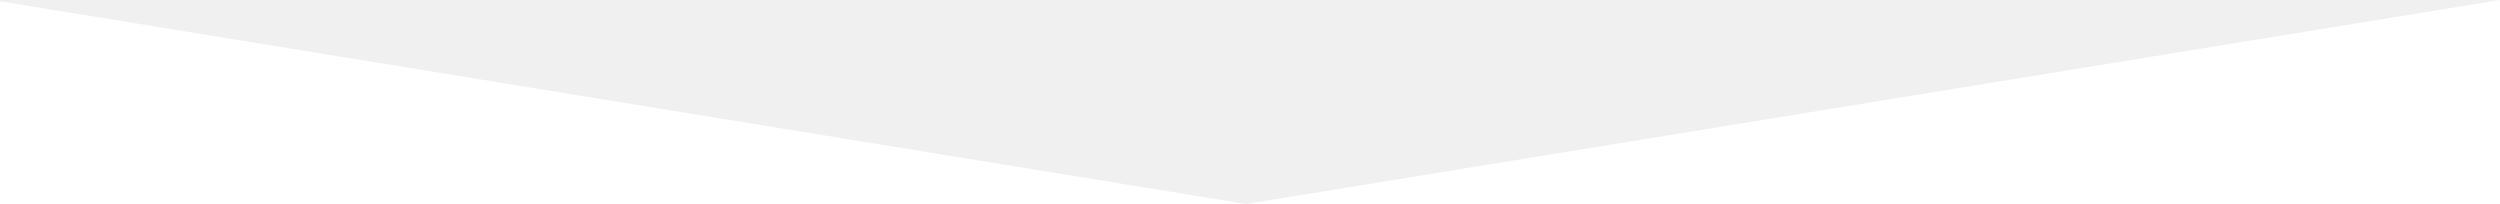
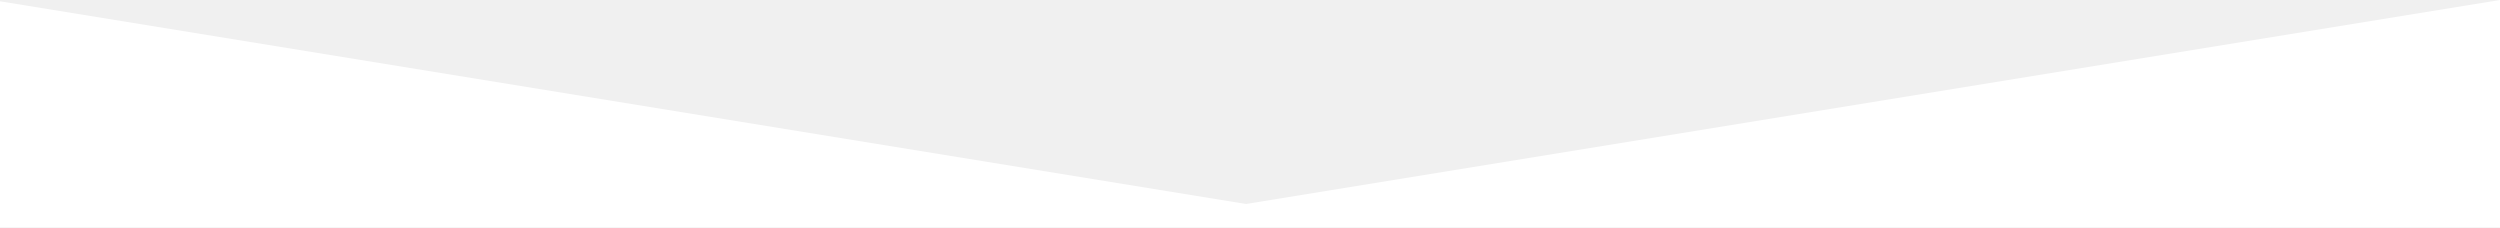
- <svg xmlns="http://www.w3.org/2000/svg" version="1.1" id="Layer_1" x="0px" y="0px" width="320px" height="26.111px" viewBox="440.469 30.889 320 26.111" enable-background="new 440.469 30.889 320 26.111" xml:space="preserve">
+ <svg xmlns="http://www.w3.org/2000/svg" version="1.1" id="Layer_1" x="0px" y="0px" width="320px" height="29.111px" viewBox="440.469 30.889 320 29.111" enable-background="new 440.469 30.889 320 26.111" xml:space="preserve">
  <polygon fill="#FFFFFF" points="760.469,57 760.469,30.889 599.955,57" />
  <polygon fill="#FFFFFF" points="440.469,57 599.955,57 440.469,31.056" />
+   <polygon fill="#FFFFFF" points="440.469,57 440.469,60 760.469,60 760.469,57" />
</svg>
